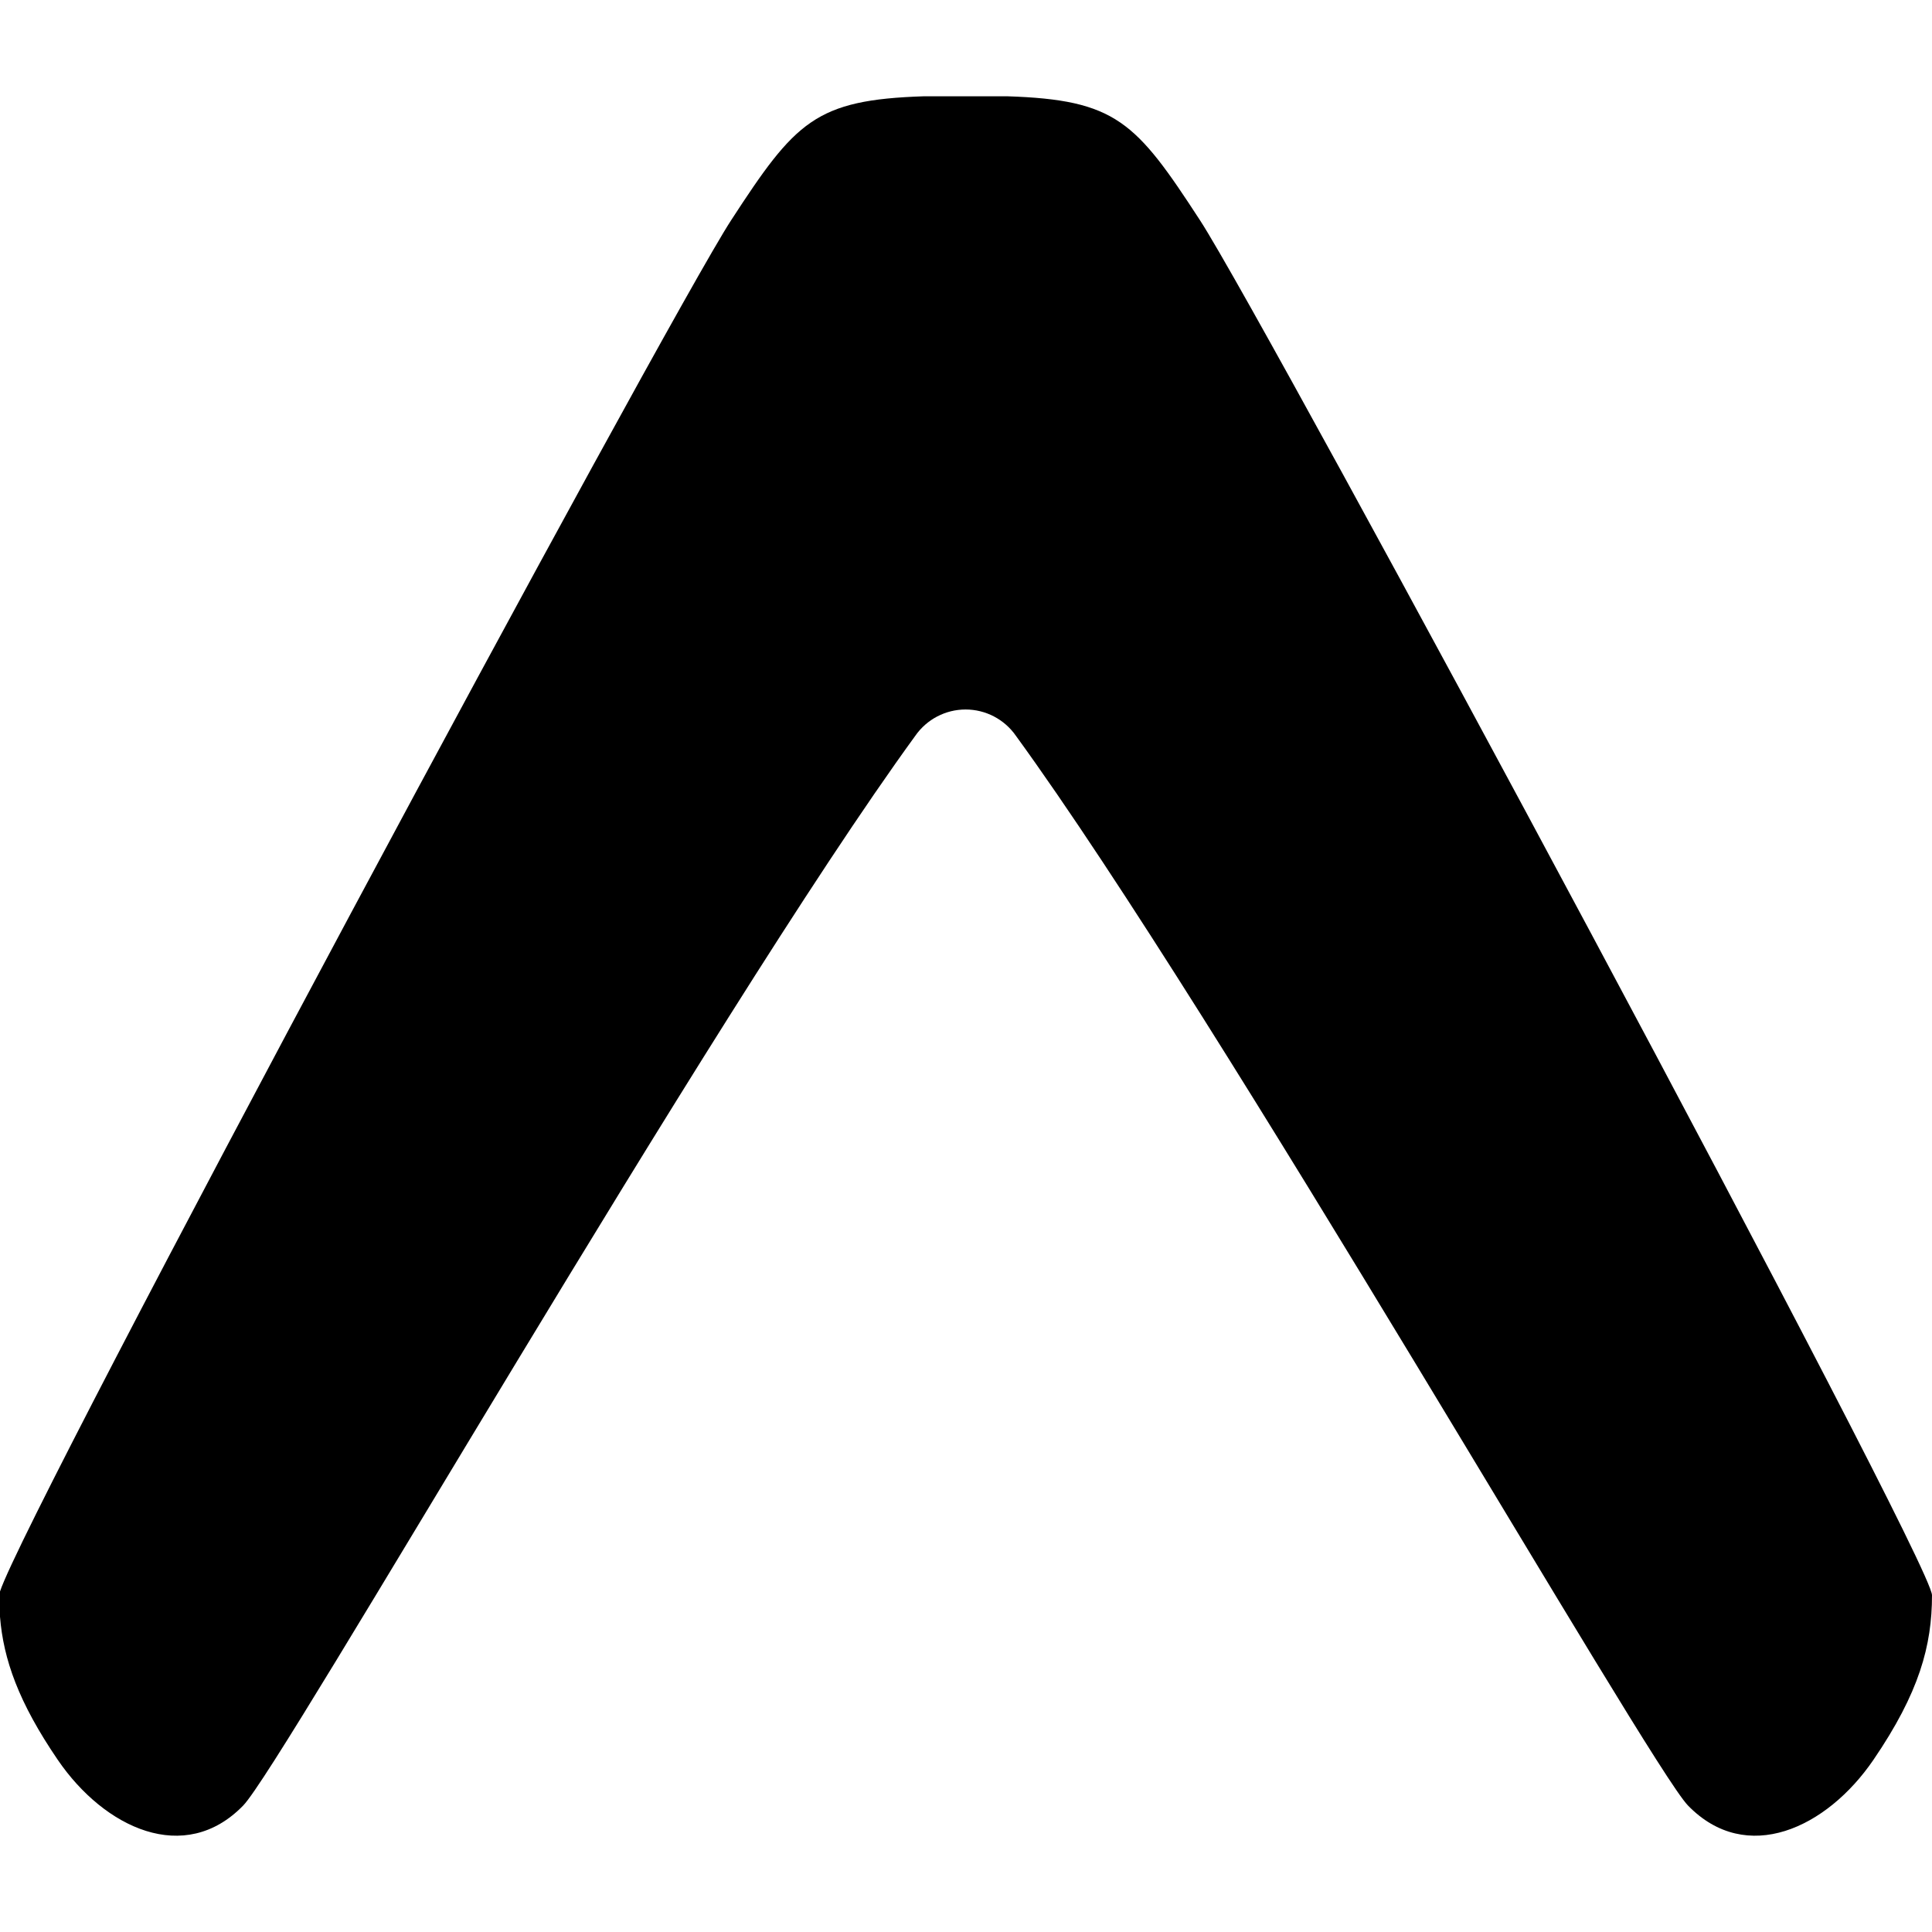
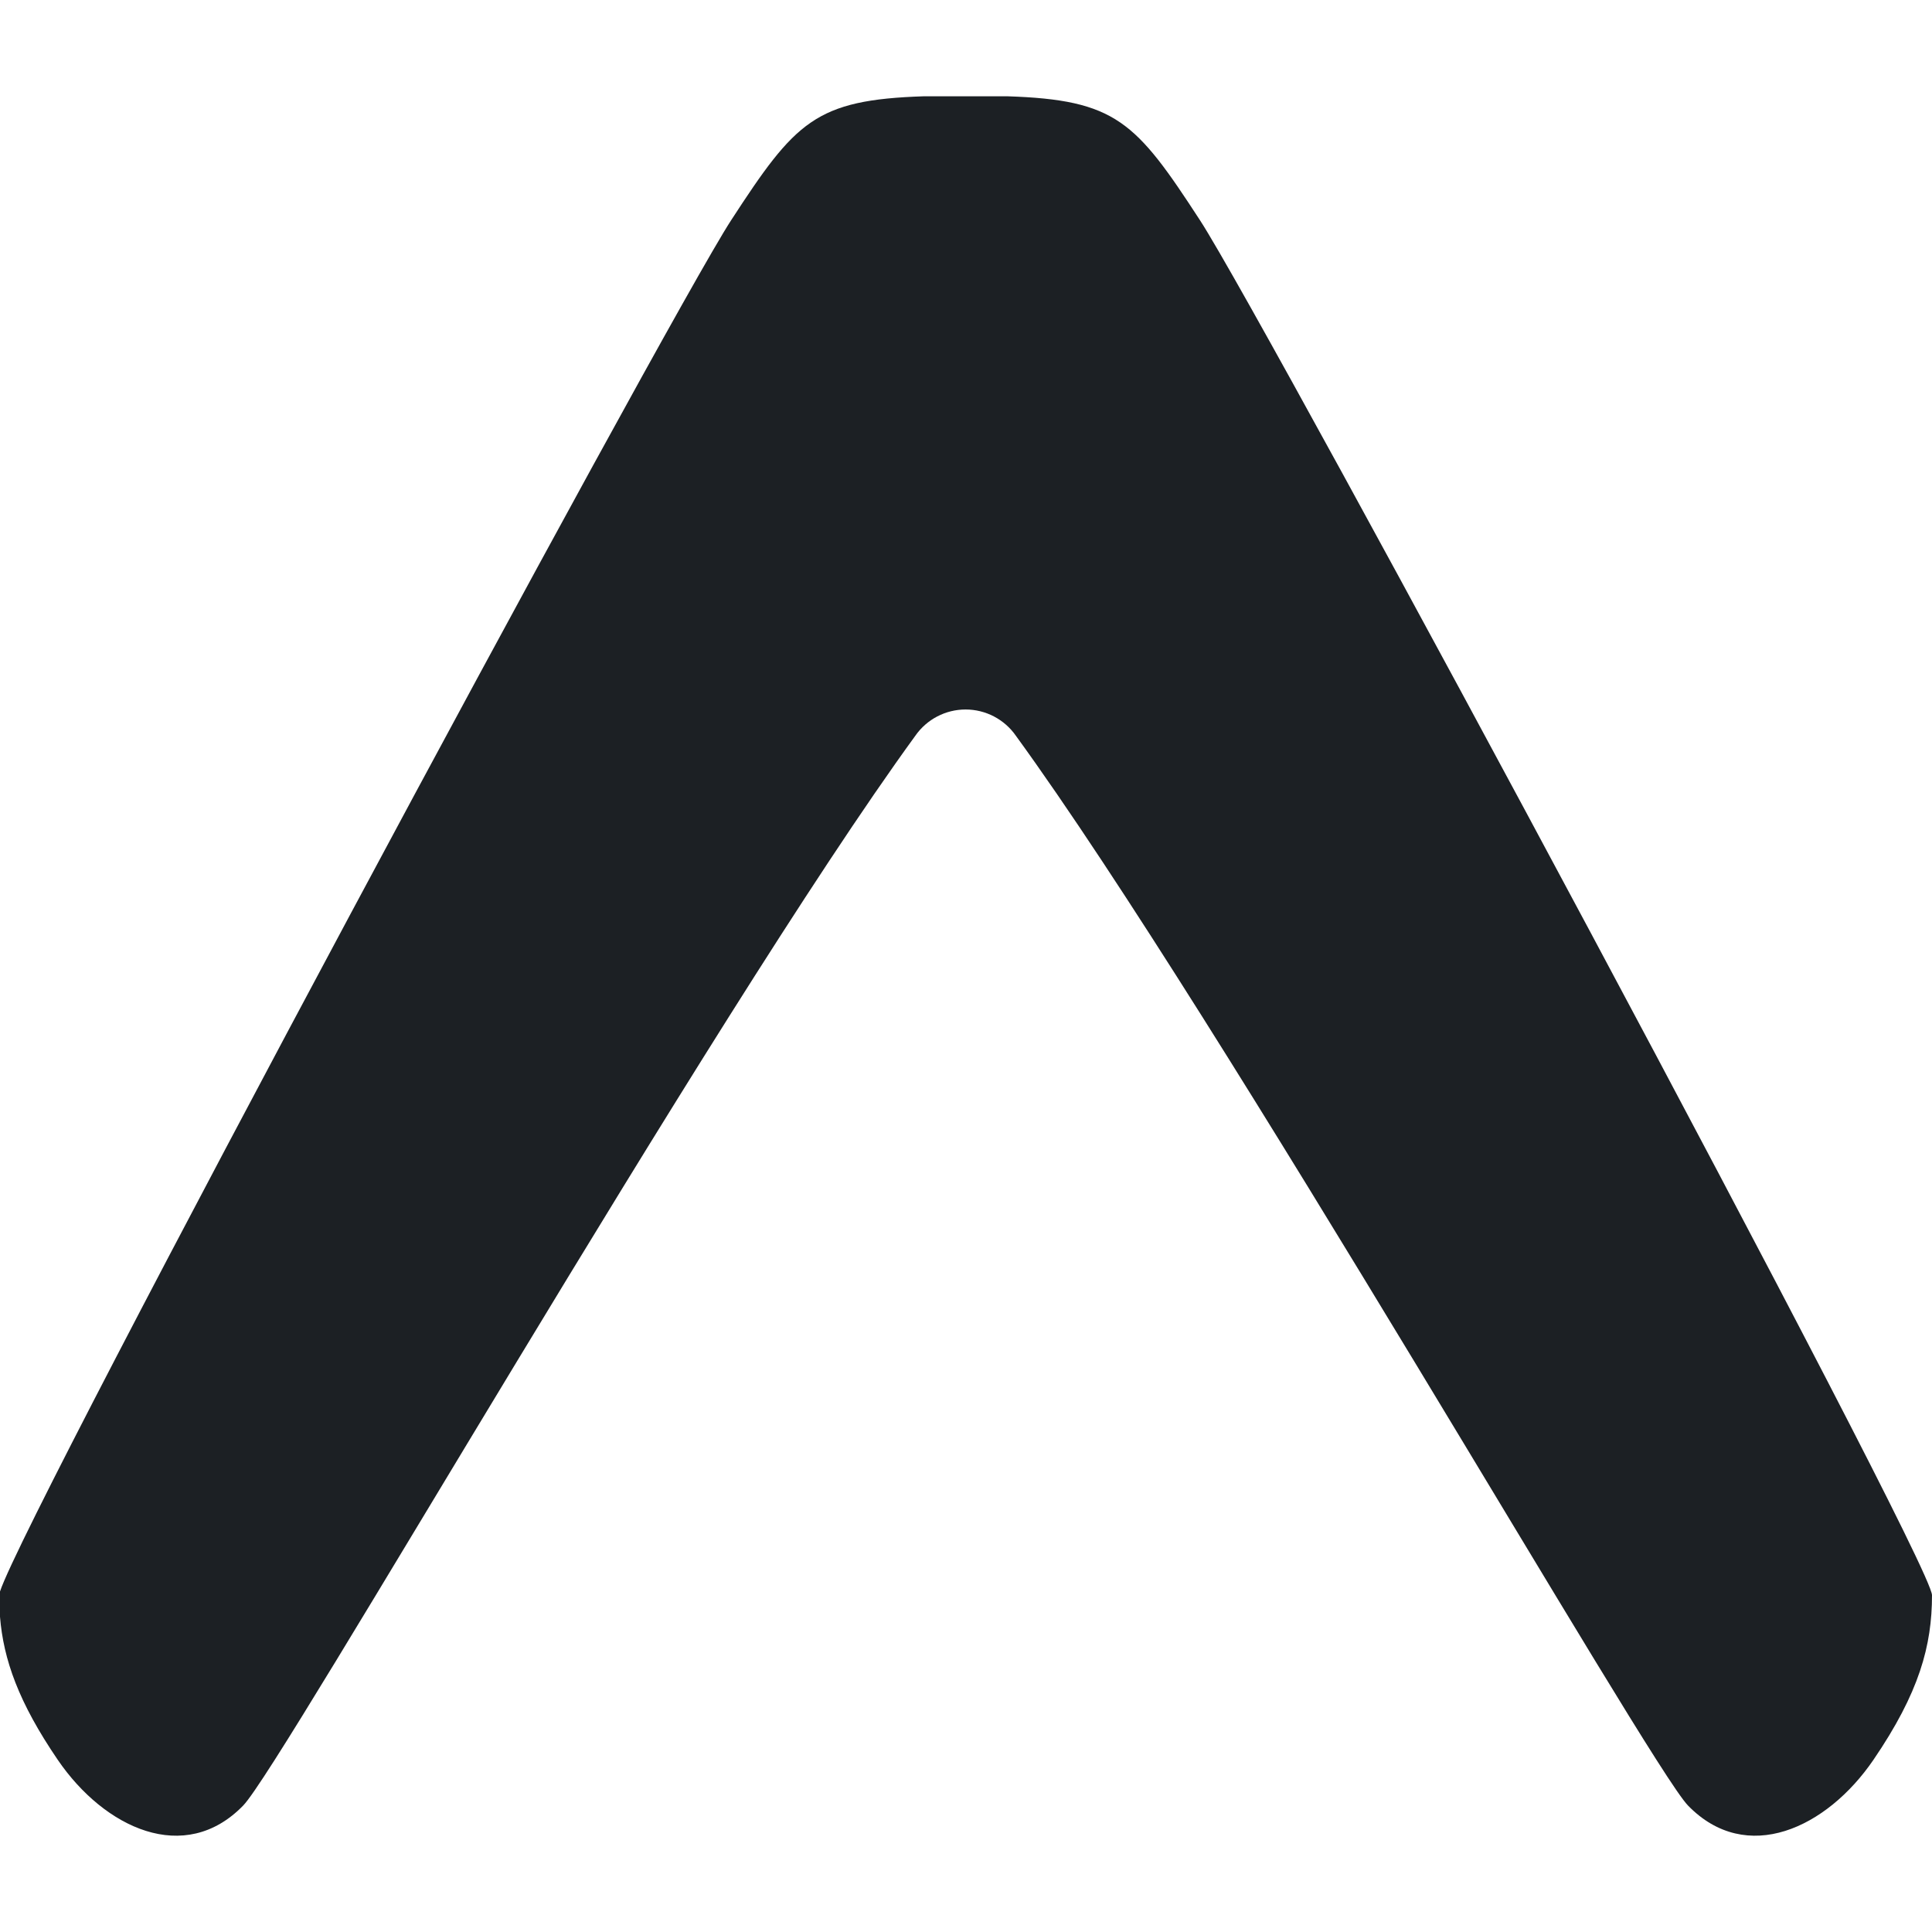
- <svg xmlns="http://www.w3.org/2000/svg" role="img" viewBox="0 0 24 24">
+ <svg xmlns="http://www.w3.org/2000/svg" fill="#1C2024" role="img" viewBox="0 0 24 24">
  <path d="M0 20.084c.043.53.23 1.063.718 1.778.58.849 1.576 1.315 2.303.567.49-.505 5.794-9.776 8.35-13.29a.761.761 0 011.248 0c2.556 3.514 7.86 12.785 8.35 13.29.727.748 1.723.282 2.303-.567.57-.835.728-1.42.728-2.046 0-.426-8.26-15.798-9.092-17.078-.8-1.23-1.044-1.498-2.397-1.542h-1.032c-1.353.044-1.597.311-2.398 1.542C8.267 3.991.33 18.758 0 19.77Z" />
</svg>
